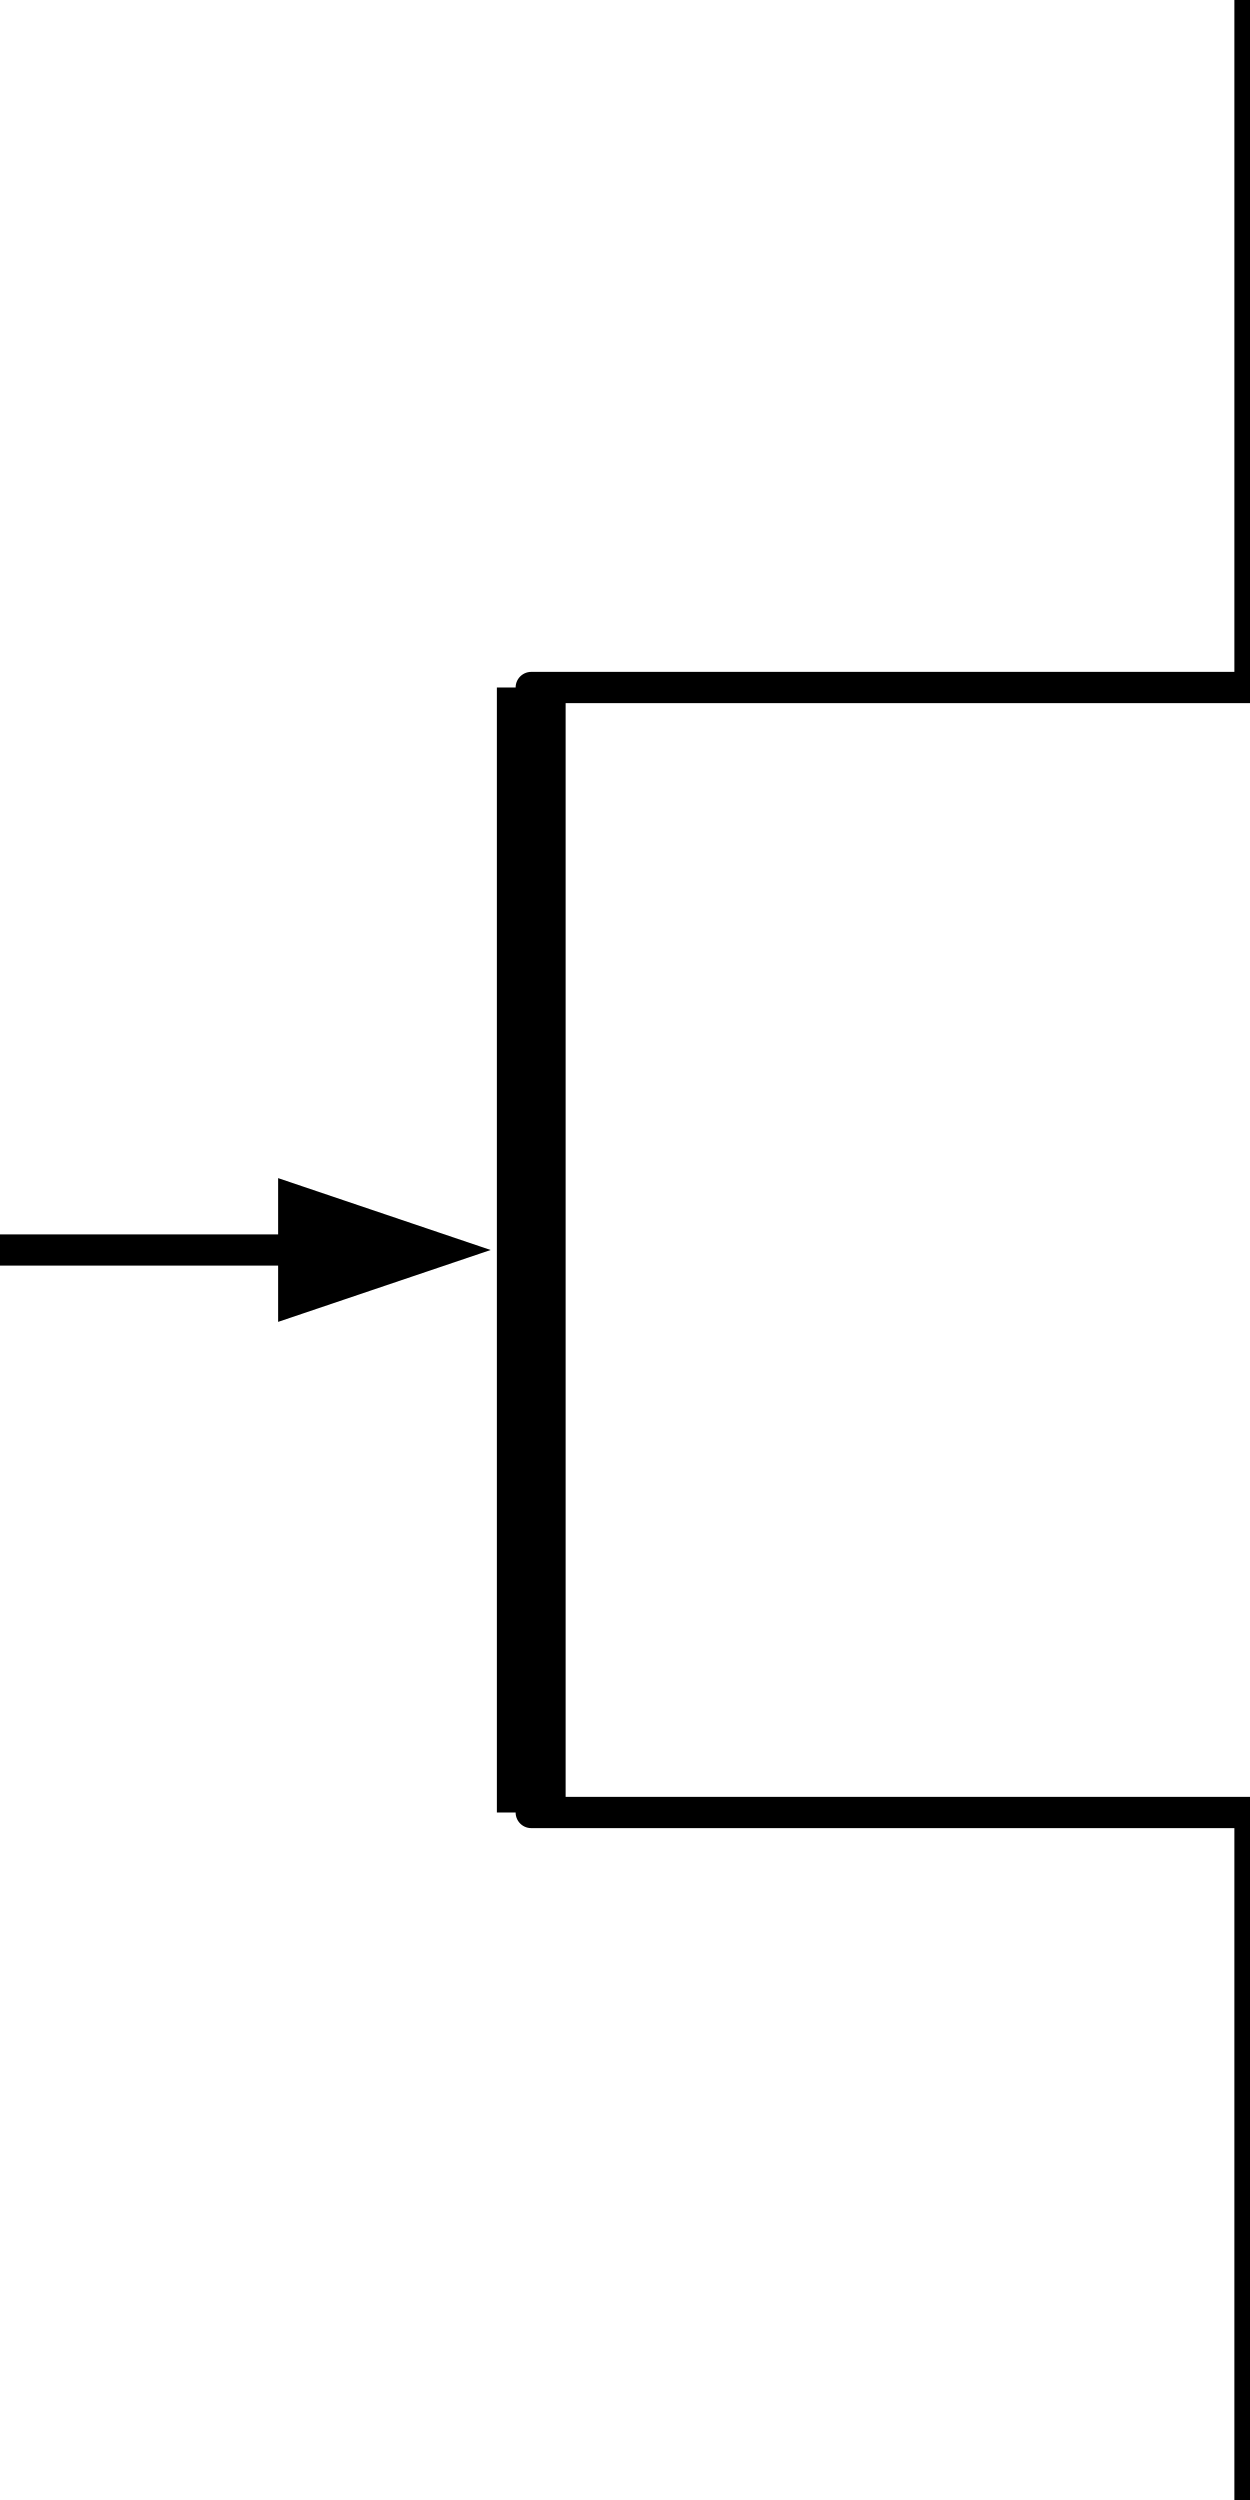
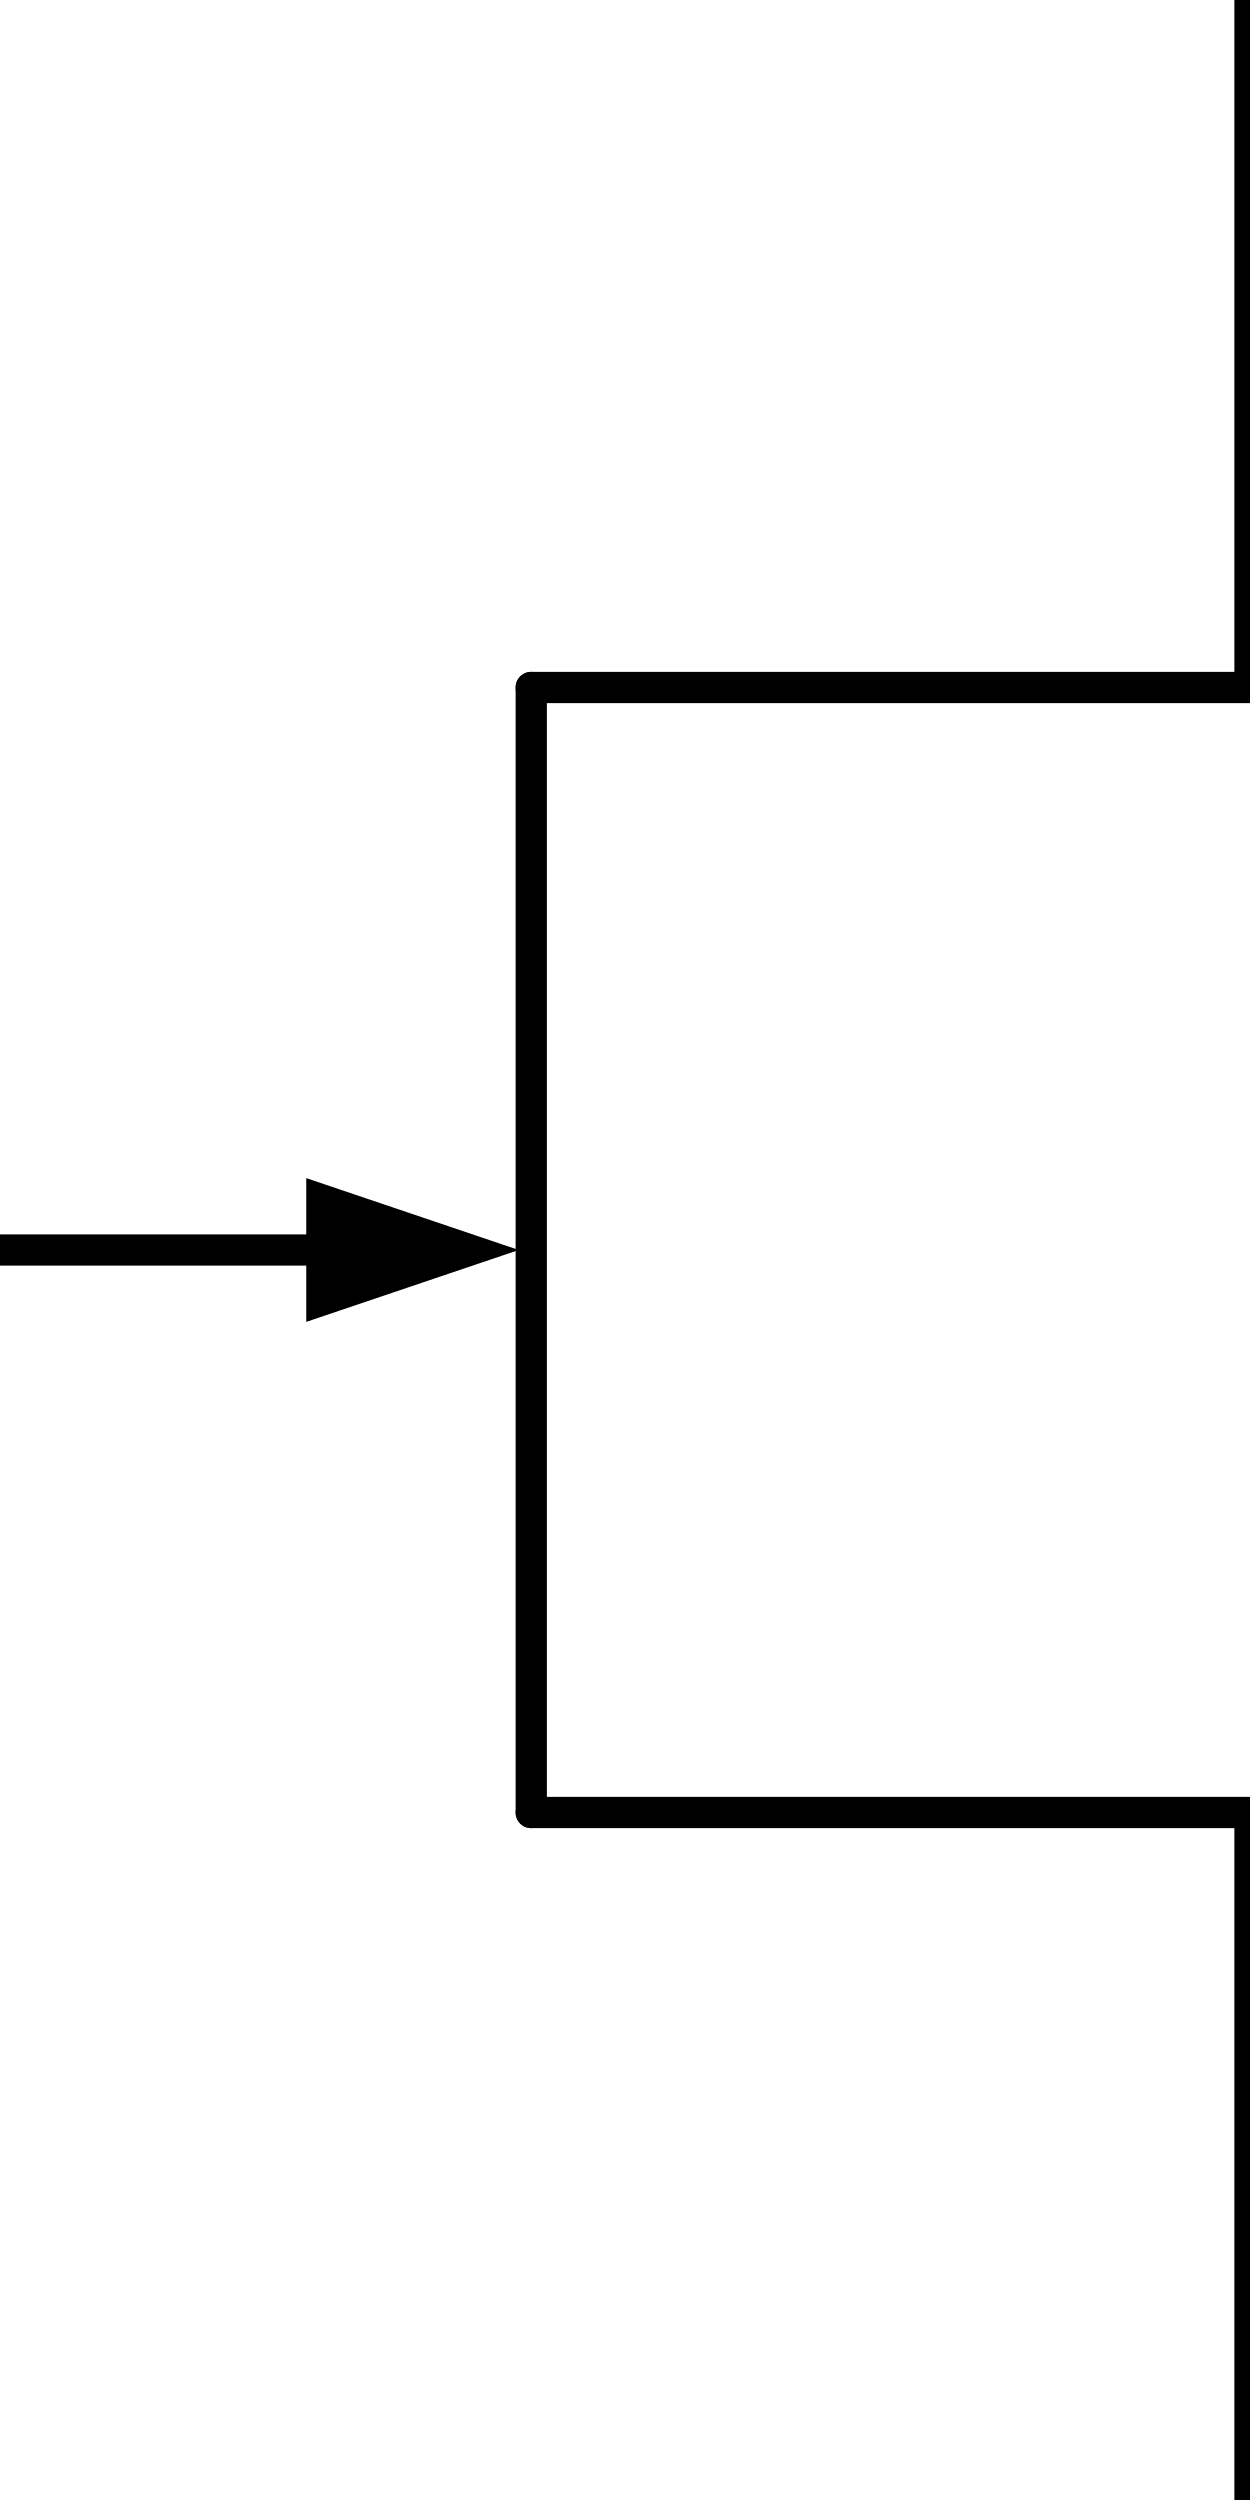
<svg xmlns="http://www.w3.org/2000/svg" viewBox="0 0 40 80">
-   <path d="M 0,40 H 9" fill="none" stroke="#000000" stroke-width="1" stroke-linecap="round" />
-   <path d="M 15.7,40 L 8.9,37.7 L 8.9,42.3 Z" fill="#000000" stroke="none" />
-   <path d="M 15.9,22 H 18.1 V 58 H 15.9 Z" fill="#000000" stroke="none" />
+   <path d="M 0,40 H 9.9" fill="none" stroke="#000000" stroke-width="1" stroke-linecap="round" />
+   <path d="M 16.6,40 L 9.8,37.7 L 9.8,42.3 Z" fill="#000000" stroke="none" />
+   <path d="M 17,22 V 58" fill="none" stroke="#000000" stroke-width="1" stroke-linecap="round" />
  <path d="M 40,0 V 22 H 17" fill="none" stroke="#000000" stroke-width="1" stroke-linecap="round" stroke-linejoin="round" />
  <path d="M 40,80 V 58 H 17" fill="none" stroke="#000000" stroke-width="1" stroke-linecap="round" stroke-linejoin="round" />
</svg>
